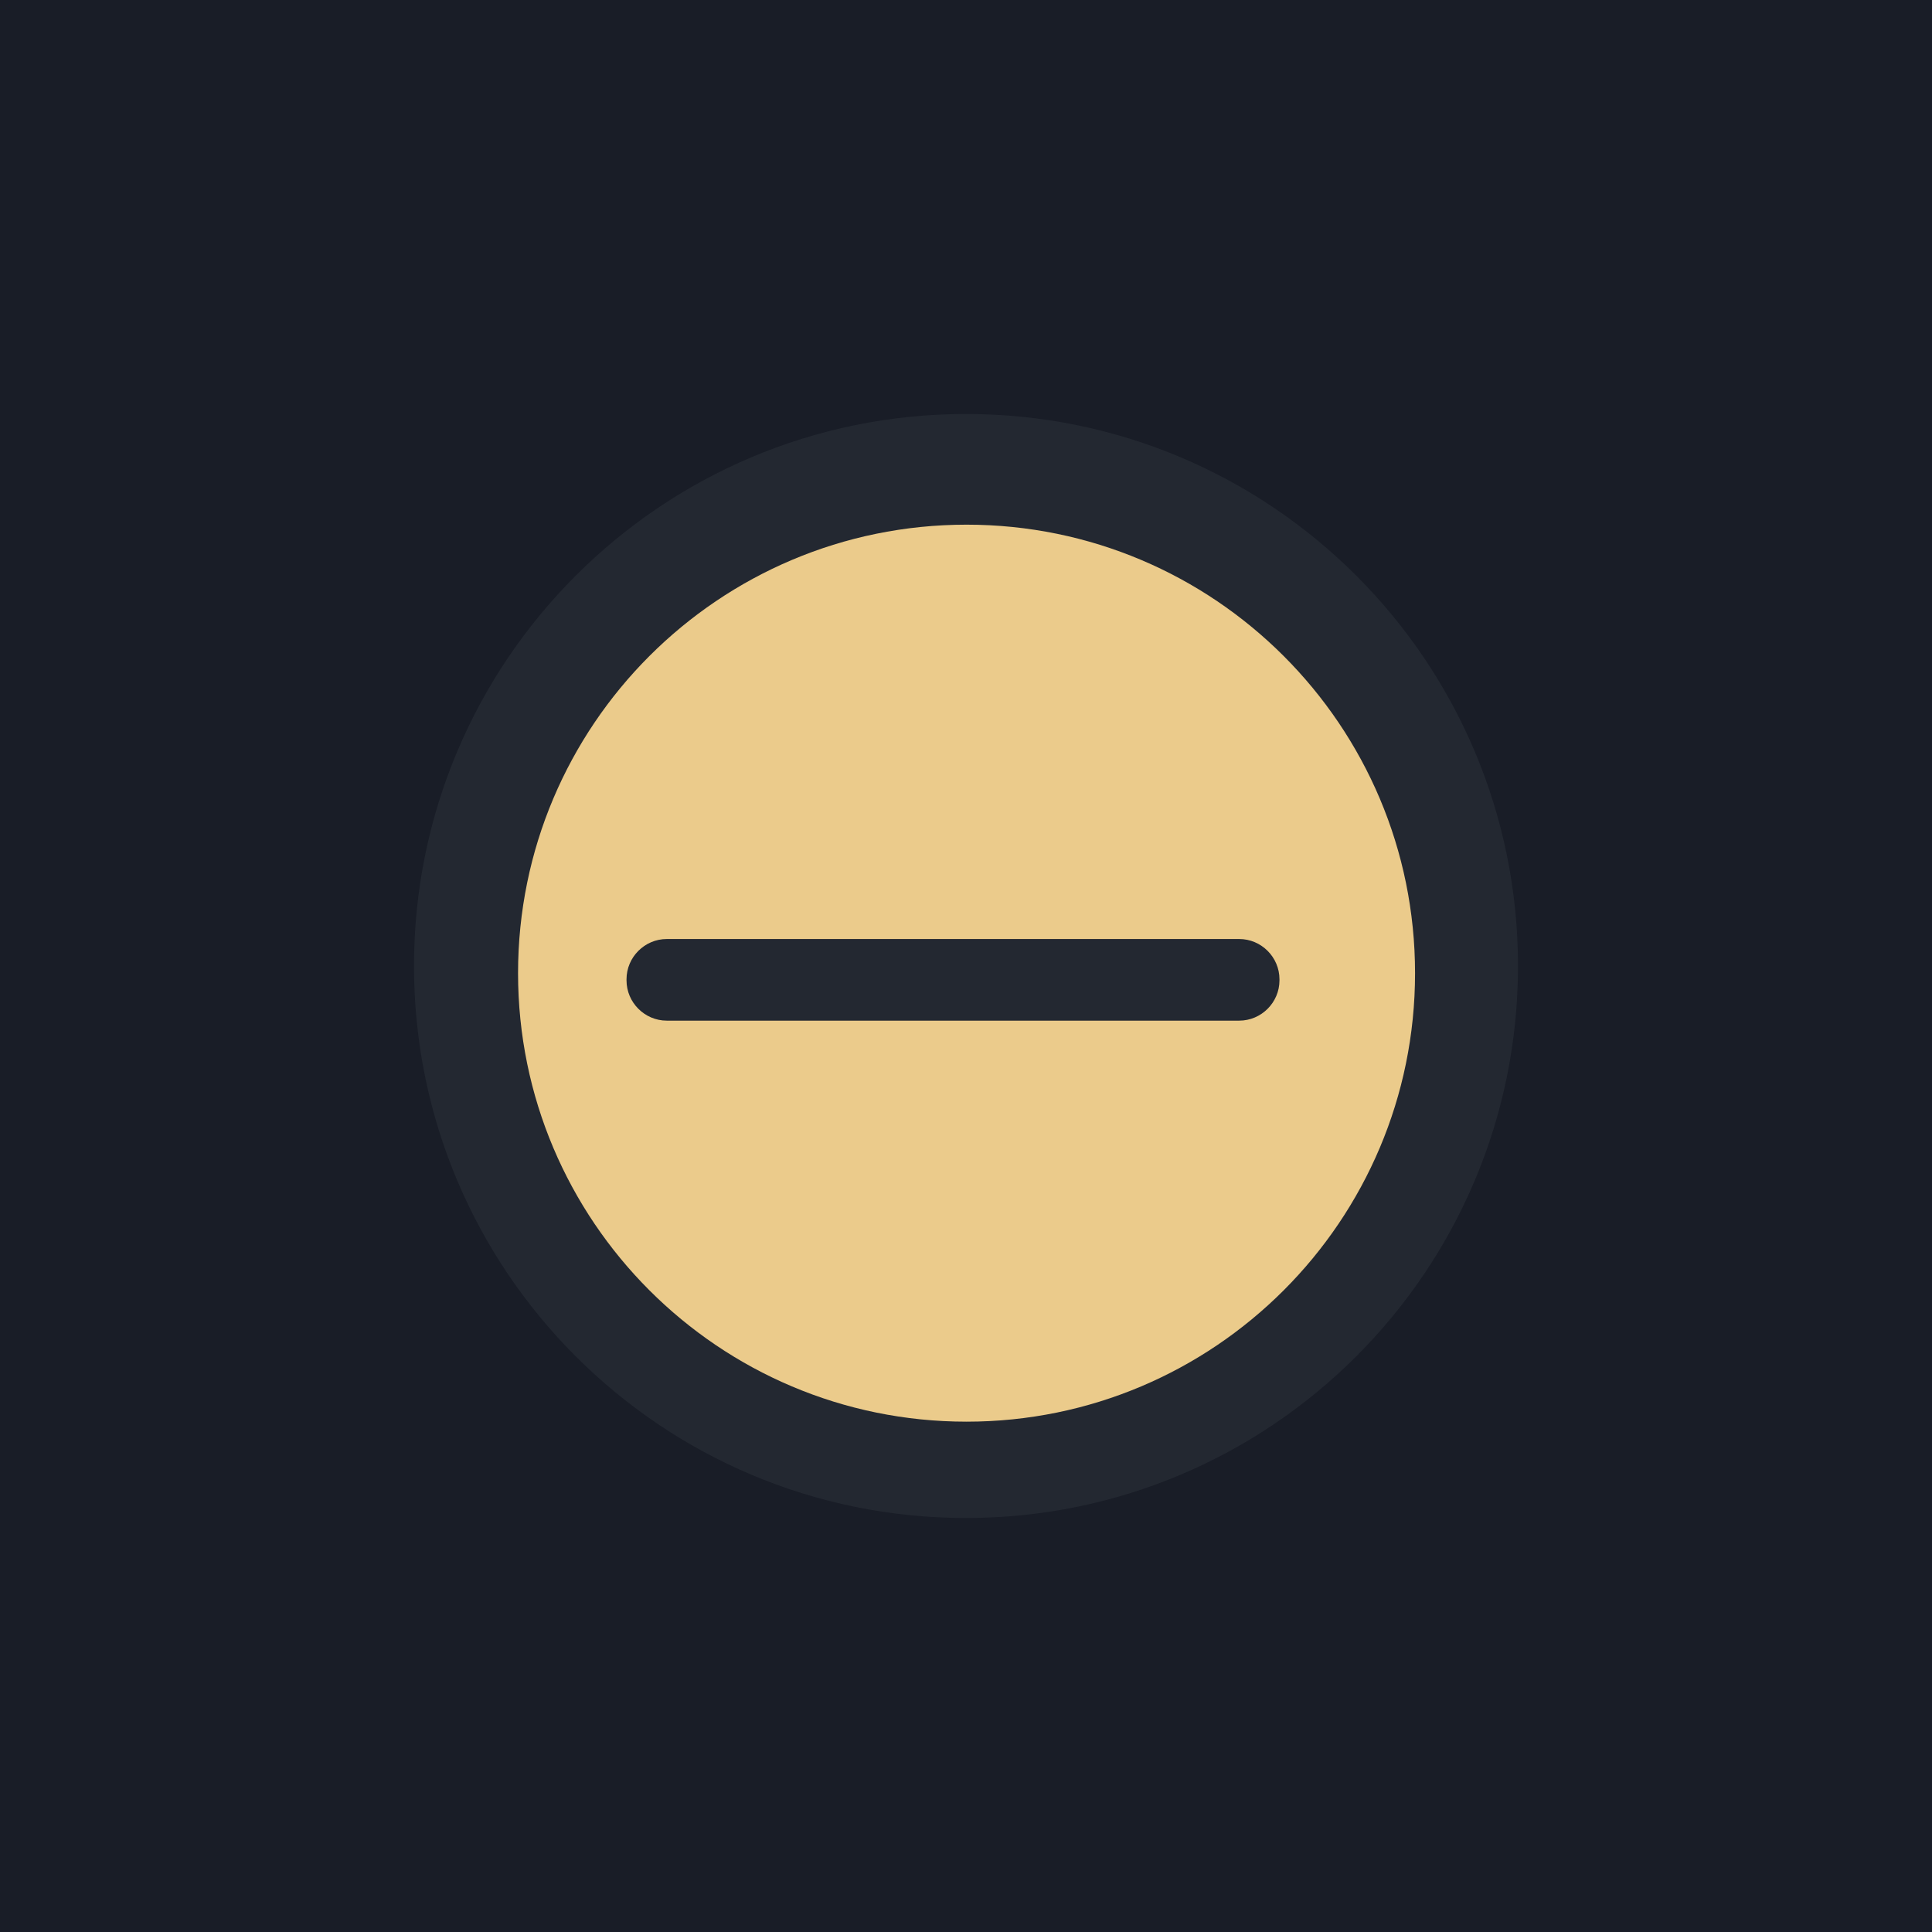
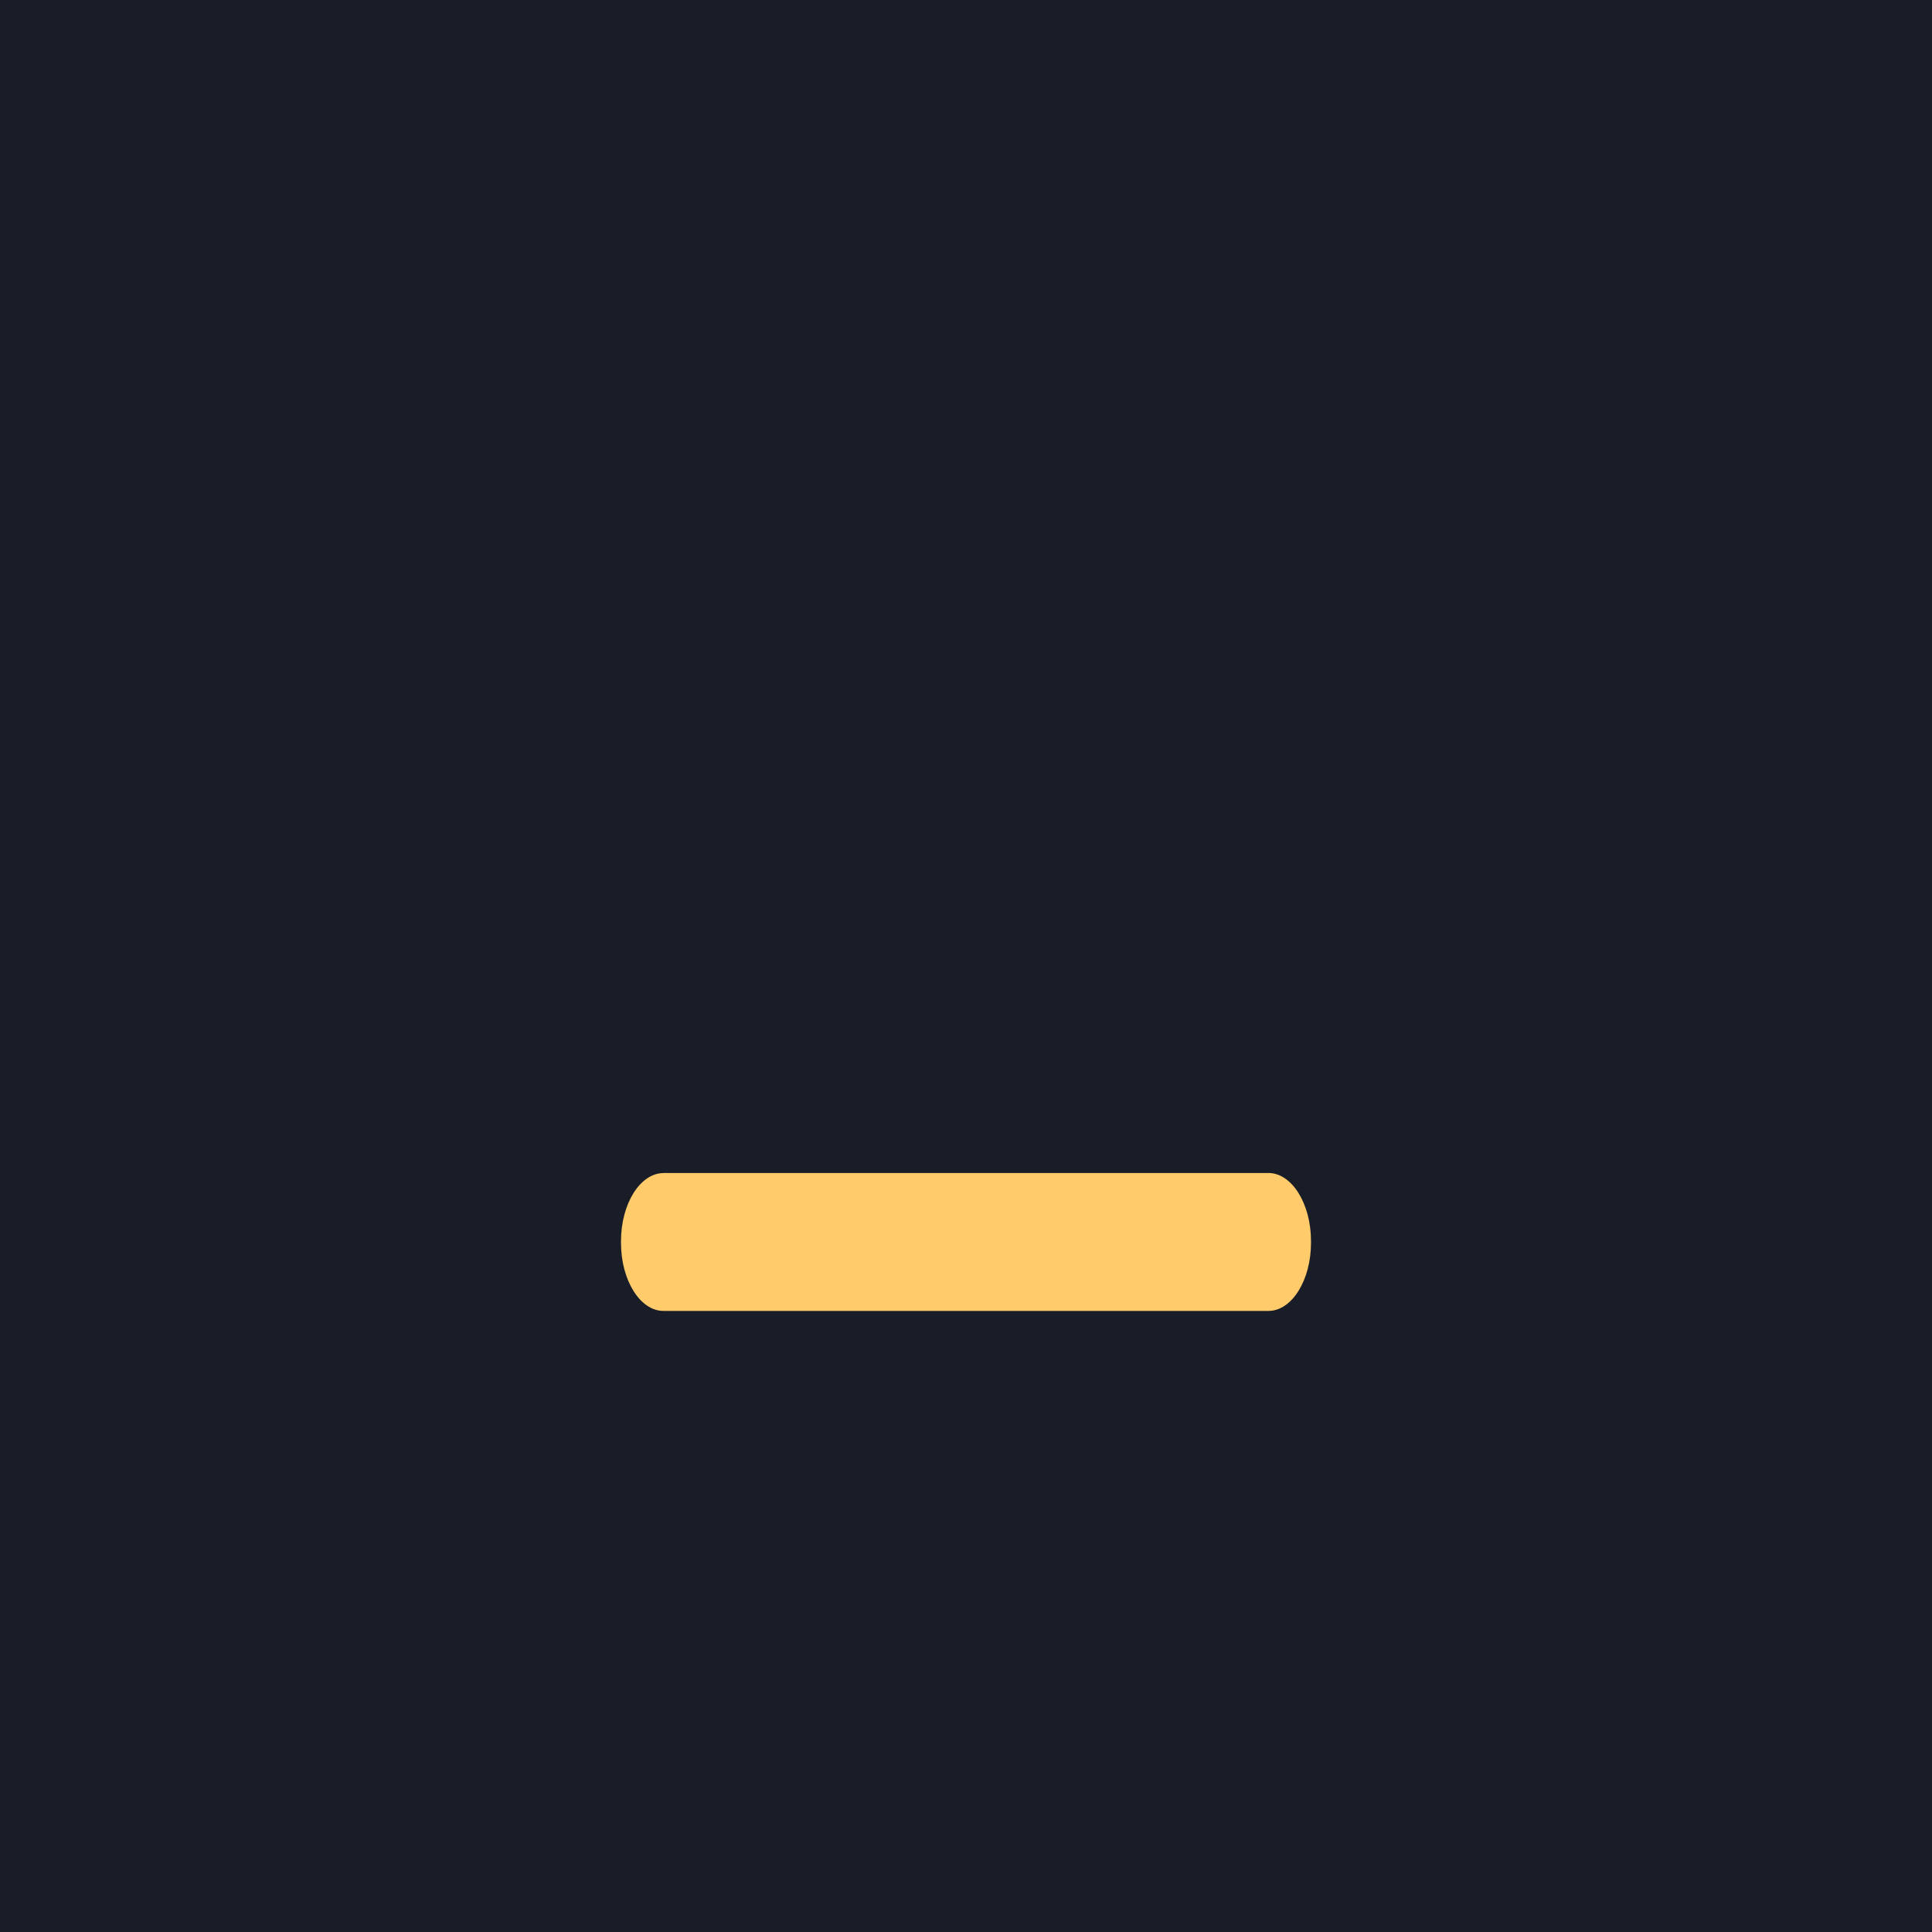
<svg xmlns="http://www.w3.org/2000/svg" width="28" height="28" viewBox="0 0 28 28" id="svg4142" version="1.1">
  <defs id="defs4144" />
  <g id="layer1" transform="translate(0,-1024.362)">
-     <rect style="opacity:1;fill:#191d27;fill-opacity:1;fill-rule:evenodd;stroke:none;stroke-width:2.745;stroke-linecap:butt;stroke-linejoin:miter;stroke-miterlimit:4;stroke-dasharray:none;stroke-dashoffset:478.437;stroke-opacity:1" id="rect4741" width="28" height="32" x="0" y="1020.362" />
+     <rect style="opacity:1;fill:#191d27;fill-opacity:1;fill-rule:evenodd;stroke:none;stroke-width:2.568;stroke-linecap:butt;stroke-linejoin:miter;stroke-miterlimit:4;stroke-dasharray:none;stroke-dashoffset:478.437;stroke-opacity:1" id="rect4741" width="28" height="28" x="0" y="1024.362" />
+     <circle style="fill:#eceff1;fill-opacity:0.1;stroke:none;stroke-width:0.5;stroke-linejoin:miter;stroke-miterlimit:4;stroke-dasharray:none;stroke-opacity:1" id="path2994" cx="1036.362" cy="13" r="12" transform="rotate(90)" />
    <rect style="opacity:1;fill:#ffffff;fill-opacity:0.07;fill-rule:evenodd;stroke:none;stroke-width:2.745;stroke-linecap:butt;stroke-linejoin:miter;stroke-miterlimit:4;stroke-dasharray:none;stroke-dashoffset:478.437;stroke-opacity:1" id="rect4959" width="28" height="1" x="0" y="1020.362" />
-     <path id="path4417" style="fill:#232831;fill-opacity:1;fill-rule:evenodd;stroke:none;stroke-width:0.014" d="m 14,1046.362 c 4.418,0 8,-3.582 8,-8 0,-4.418 -3.582,-8 -8,-8 -4.418,0 -8,3.582 -8,8 0,4.418 3.582,8 8,8" />
-     <path id="path4419" style="fill:#ebcb8b;fill-opacity:1;fill-rule:evenodd;stroke:none;stroke-width:0.013" d="m 14.008,1044.966 c 3.59,0 6.5,-2.91 6.5,-6.5 0,-3.59 -2.91,-6.5 -6.5,-6.5 -3.59,0 -6.5,2.91 -6.5,6.5 0,3.59 2.91,6.5 6.5,6.5" />
-     <path id="path4421" style="fill:#232831;fill-opacity:1;fill-rule:evenodd;stroke:none;stroke-width:0.128" d="m 9.664,1037.971 h 8.295 c 0.321,0 0.584,0.263 0.584,0.584 v 0.015 c 0,0.321 -0.263,0.584 -0.584,0.584 H 9.664 c -0.321,0 -0.584,-0.263 -0.584,-0.584 v -0.015 c 0,-0.321 0.263,-0.584 0.584,-0.584" />
+     <path id="path4421" style="fill:#FFCB6B;fill-opacity:1;fill-rule:evenodd;stroke:none;stroke-width:0.172;paint-order:markers fill stroke" d="m 9.617,1041.362 h 8.766 c 0.339,0 0.617,0.444 0.617,0.987 v 0.025 c 0,0.543 -0.278,0.987 -0.617,0.987 H 9.617 C 9.278,1043.362 9,1042.918 9,1042.375 v -0.025 c 0,-0.543 0.278,-0.987 0.617,-0.987" />
  </g>
</svg>
